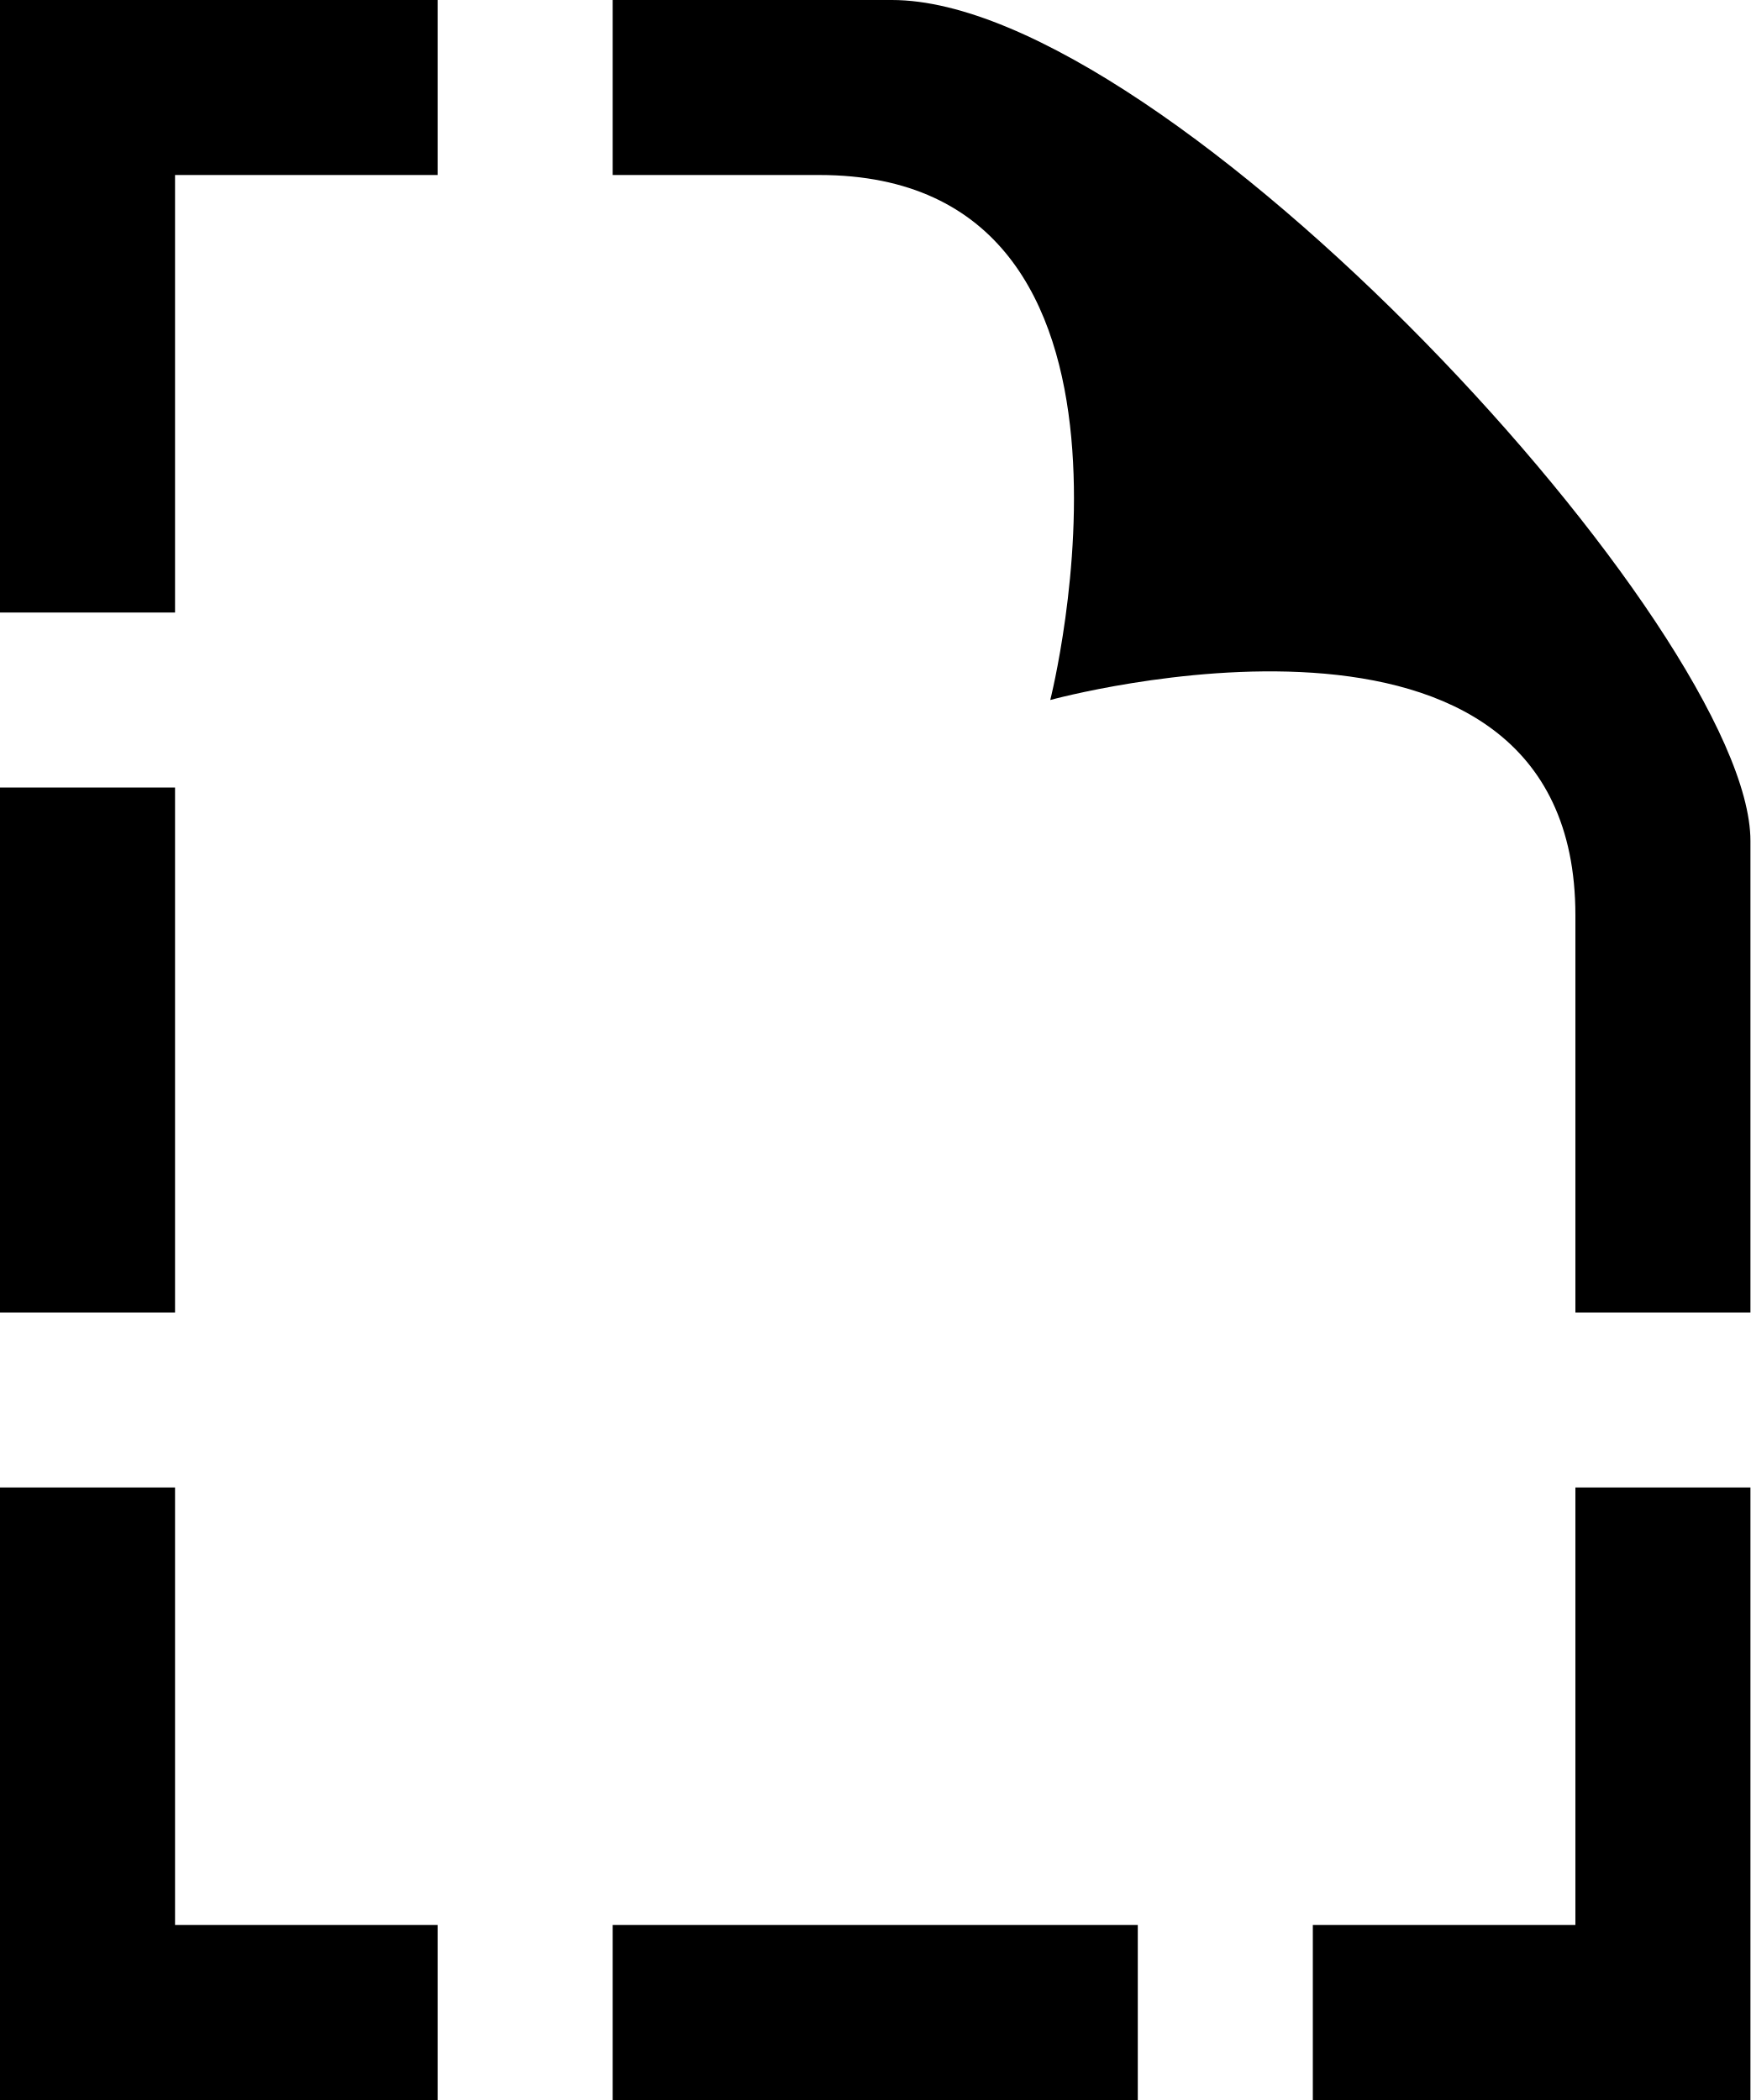
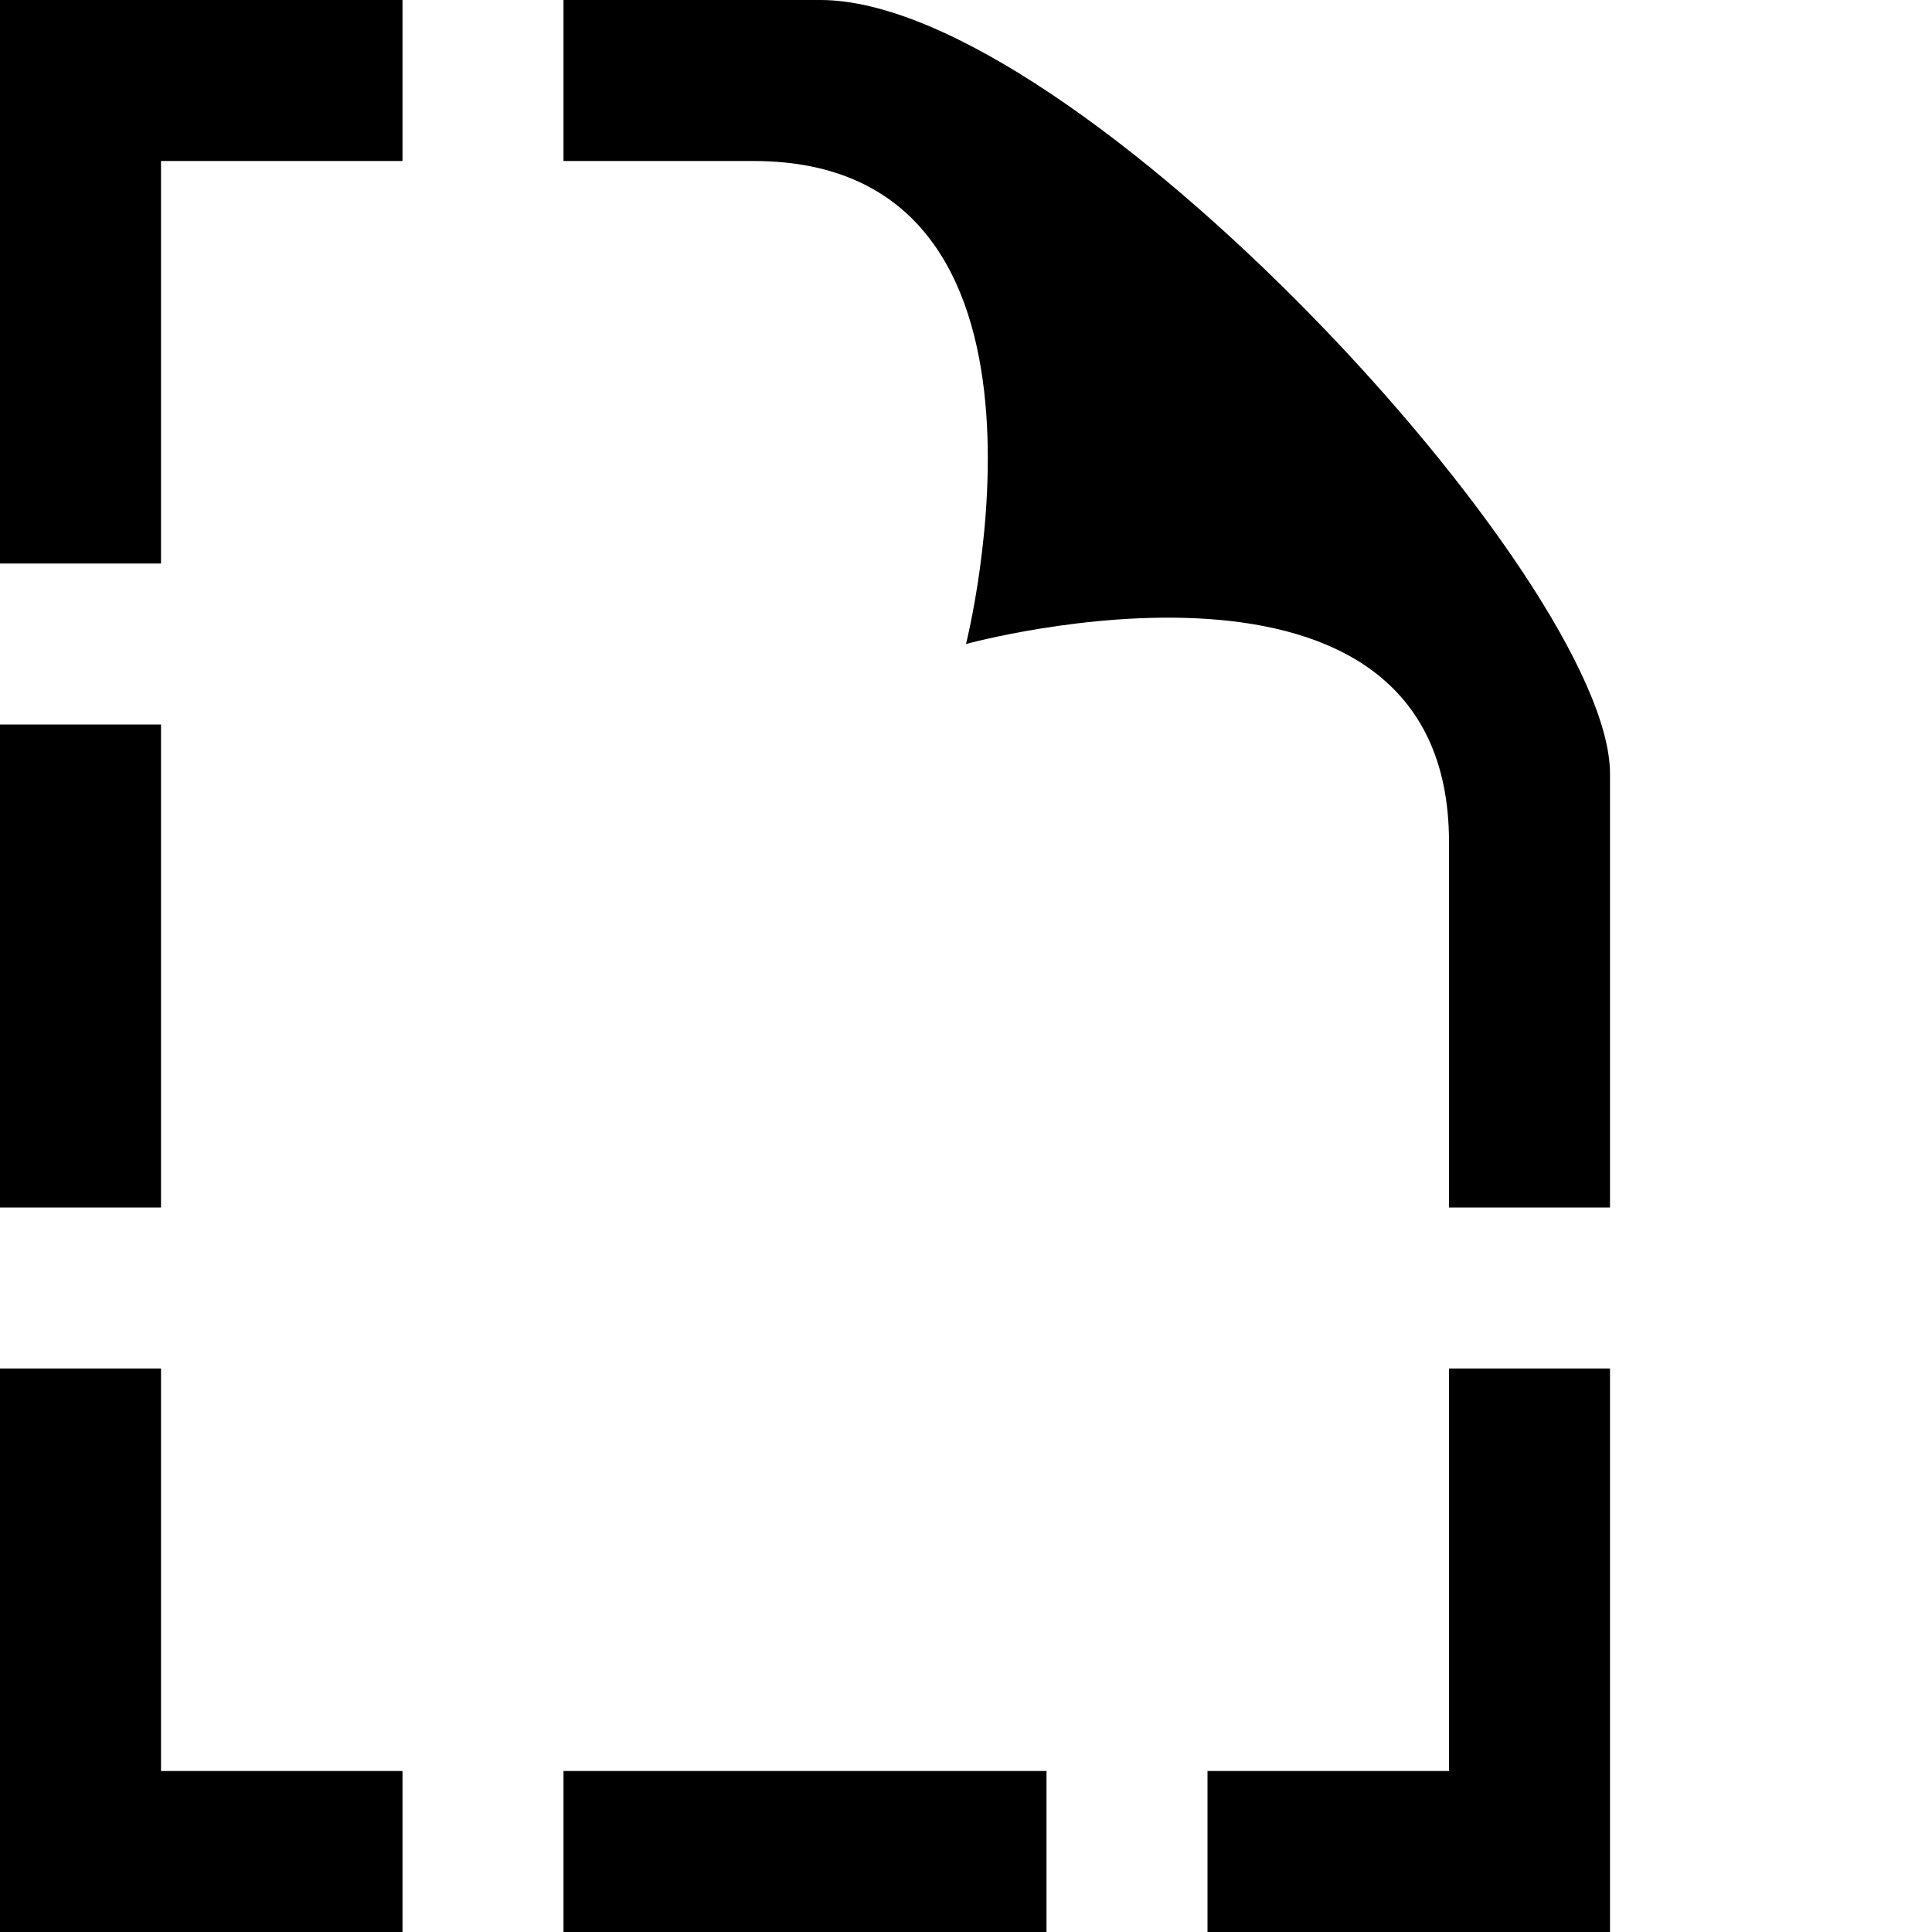
- <svg xmlns="http://www.w3.org/2000/svg" viewBox="0 0 20 24">
+ <svg xmlns="http://www.w3.org/2000/svg" viewBox="0 0 24 24">
  <g id="Layer_2" data-name="Layer 2">
    <g id="Layer_1-2" data-name="Layer 1">
      <g id="Layer_2-2" data-name="Layer 2">
        <g id="Layer_1-2-2" data-name="Layer 1-2">
          <path d="M0,9H2v6H0ZM9.36,2C13.52,2,12,8,12,8s6-1.65,6,2.46V15h2V9.61C20,7.22,13.35,0,10.19,0H7V2ZM2,7V2H5V0H0V7ZM2,22V17H0v7H5V22Zm16-5v5H15v2h5V17ZM7,22v2h6V22Z" />
        </g>
      </g>
    </g>
  </g>
</svg>
